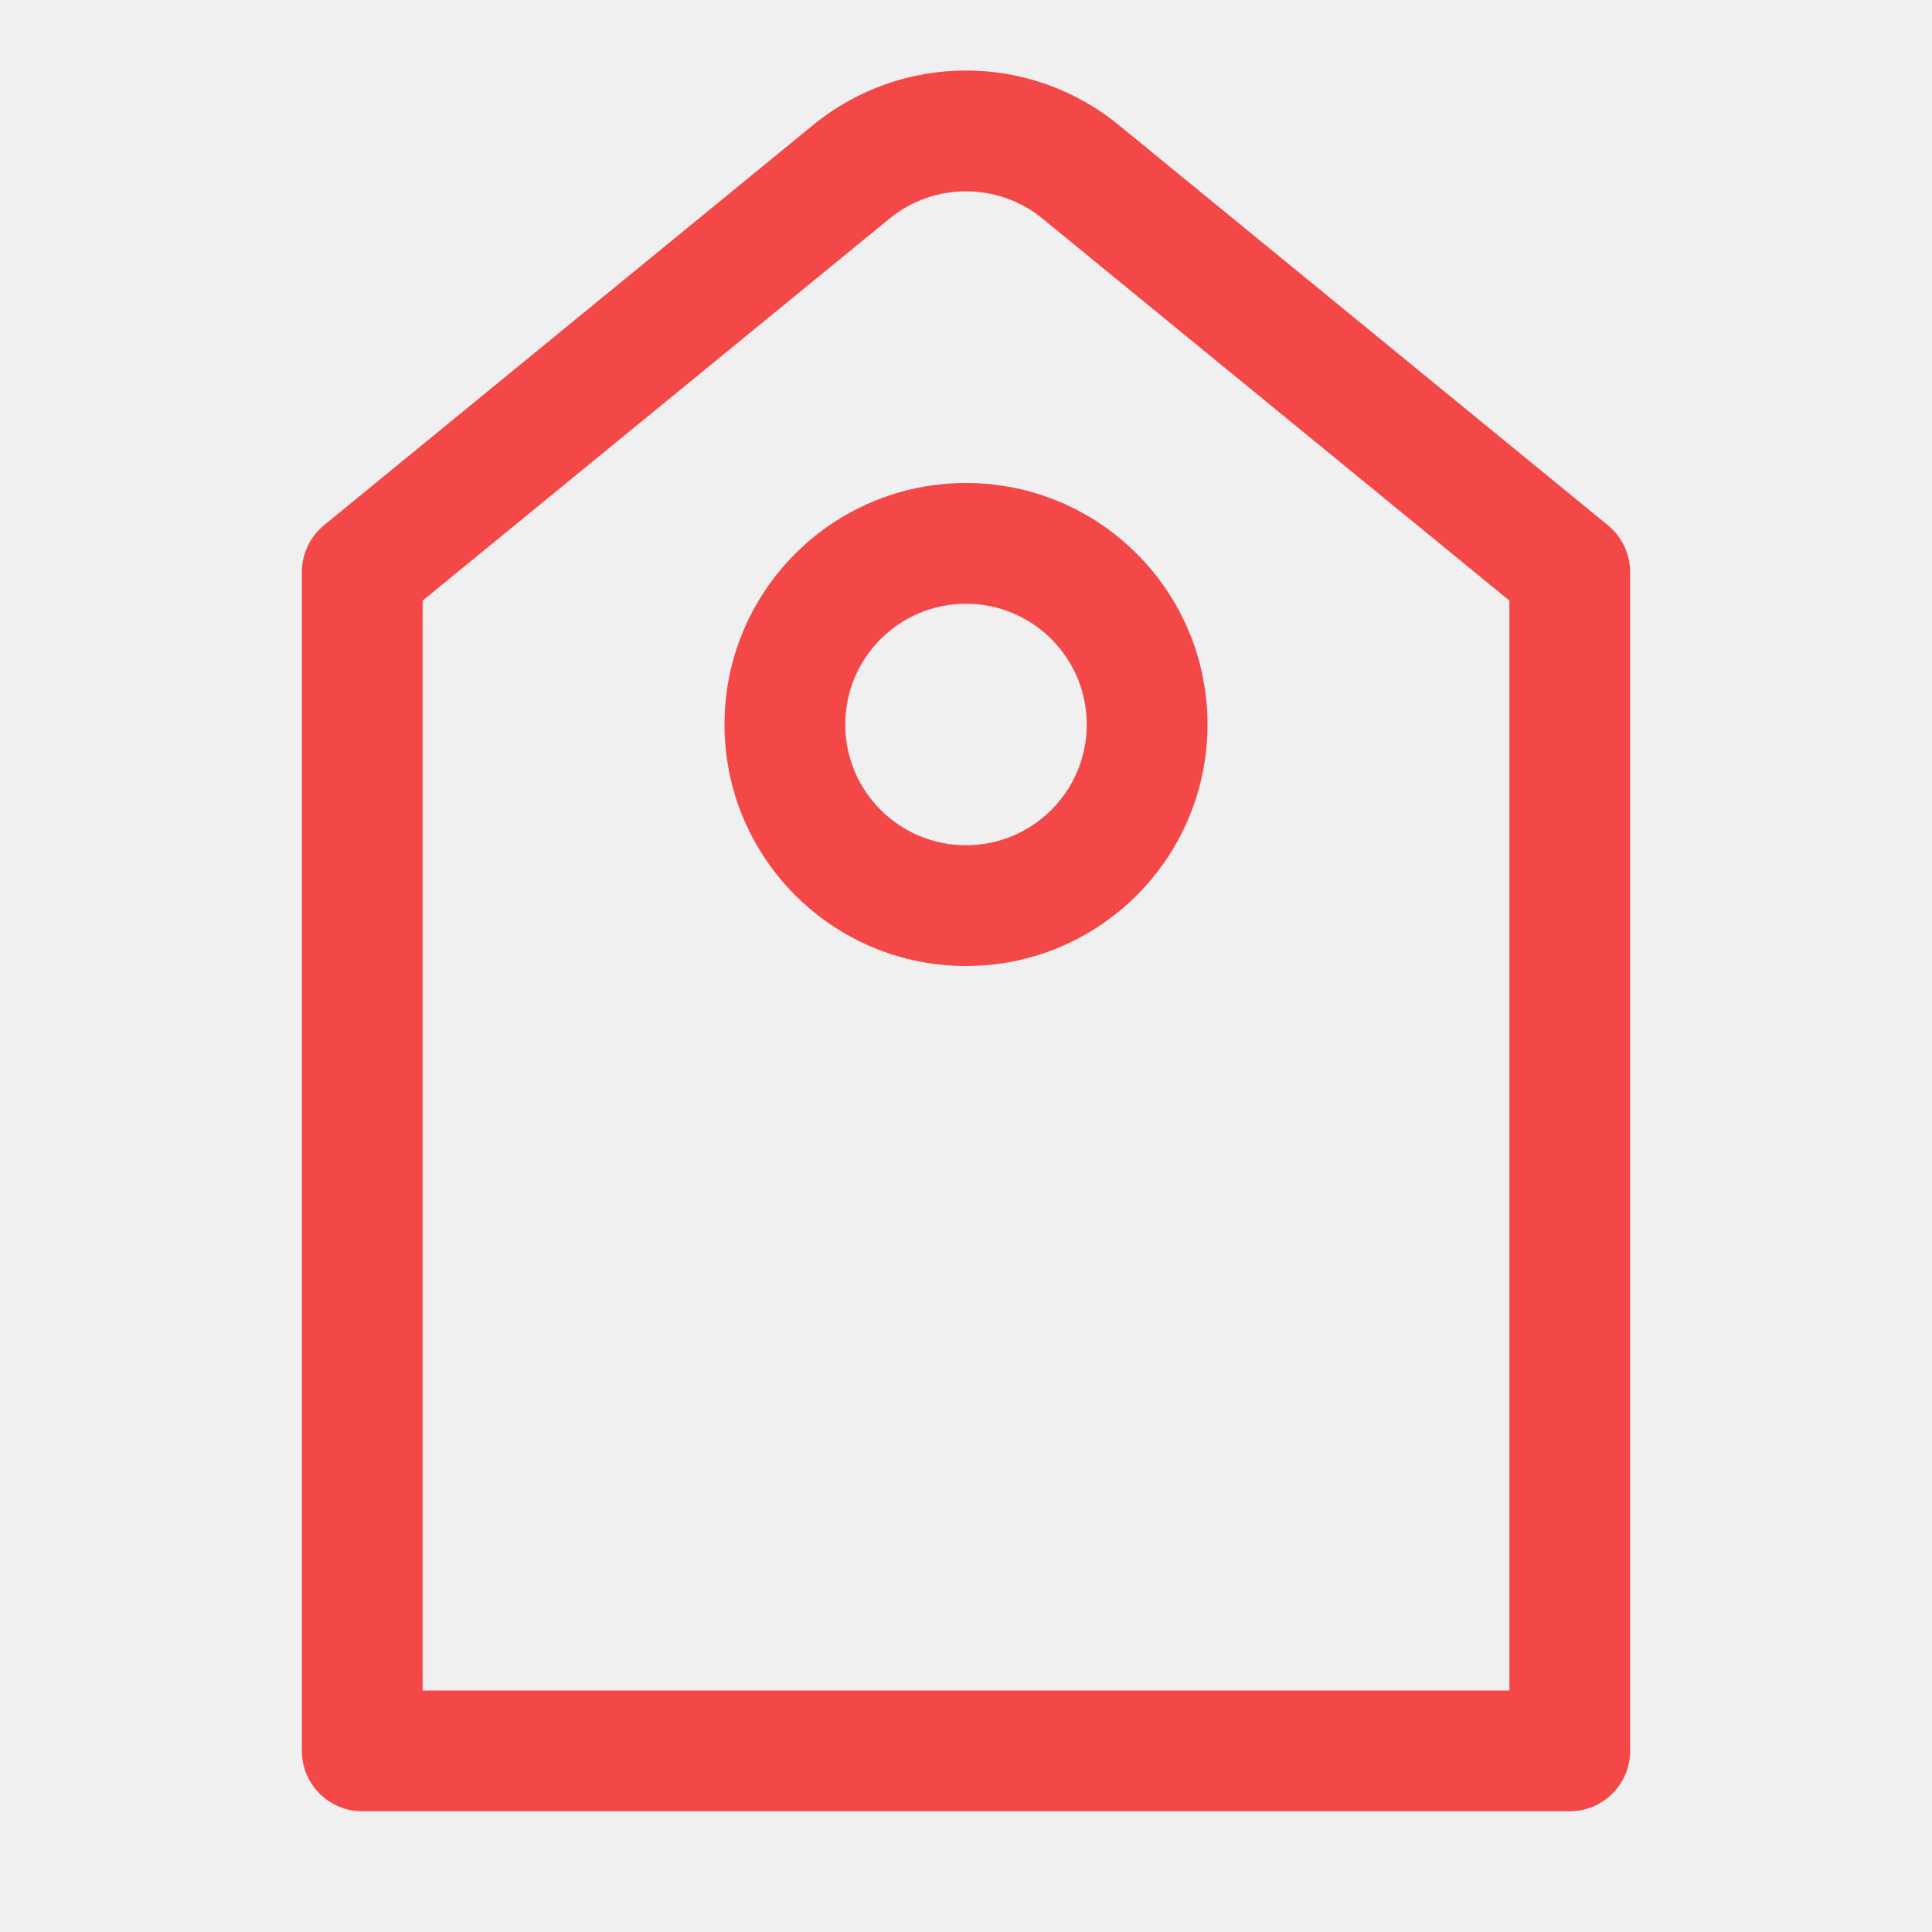
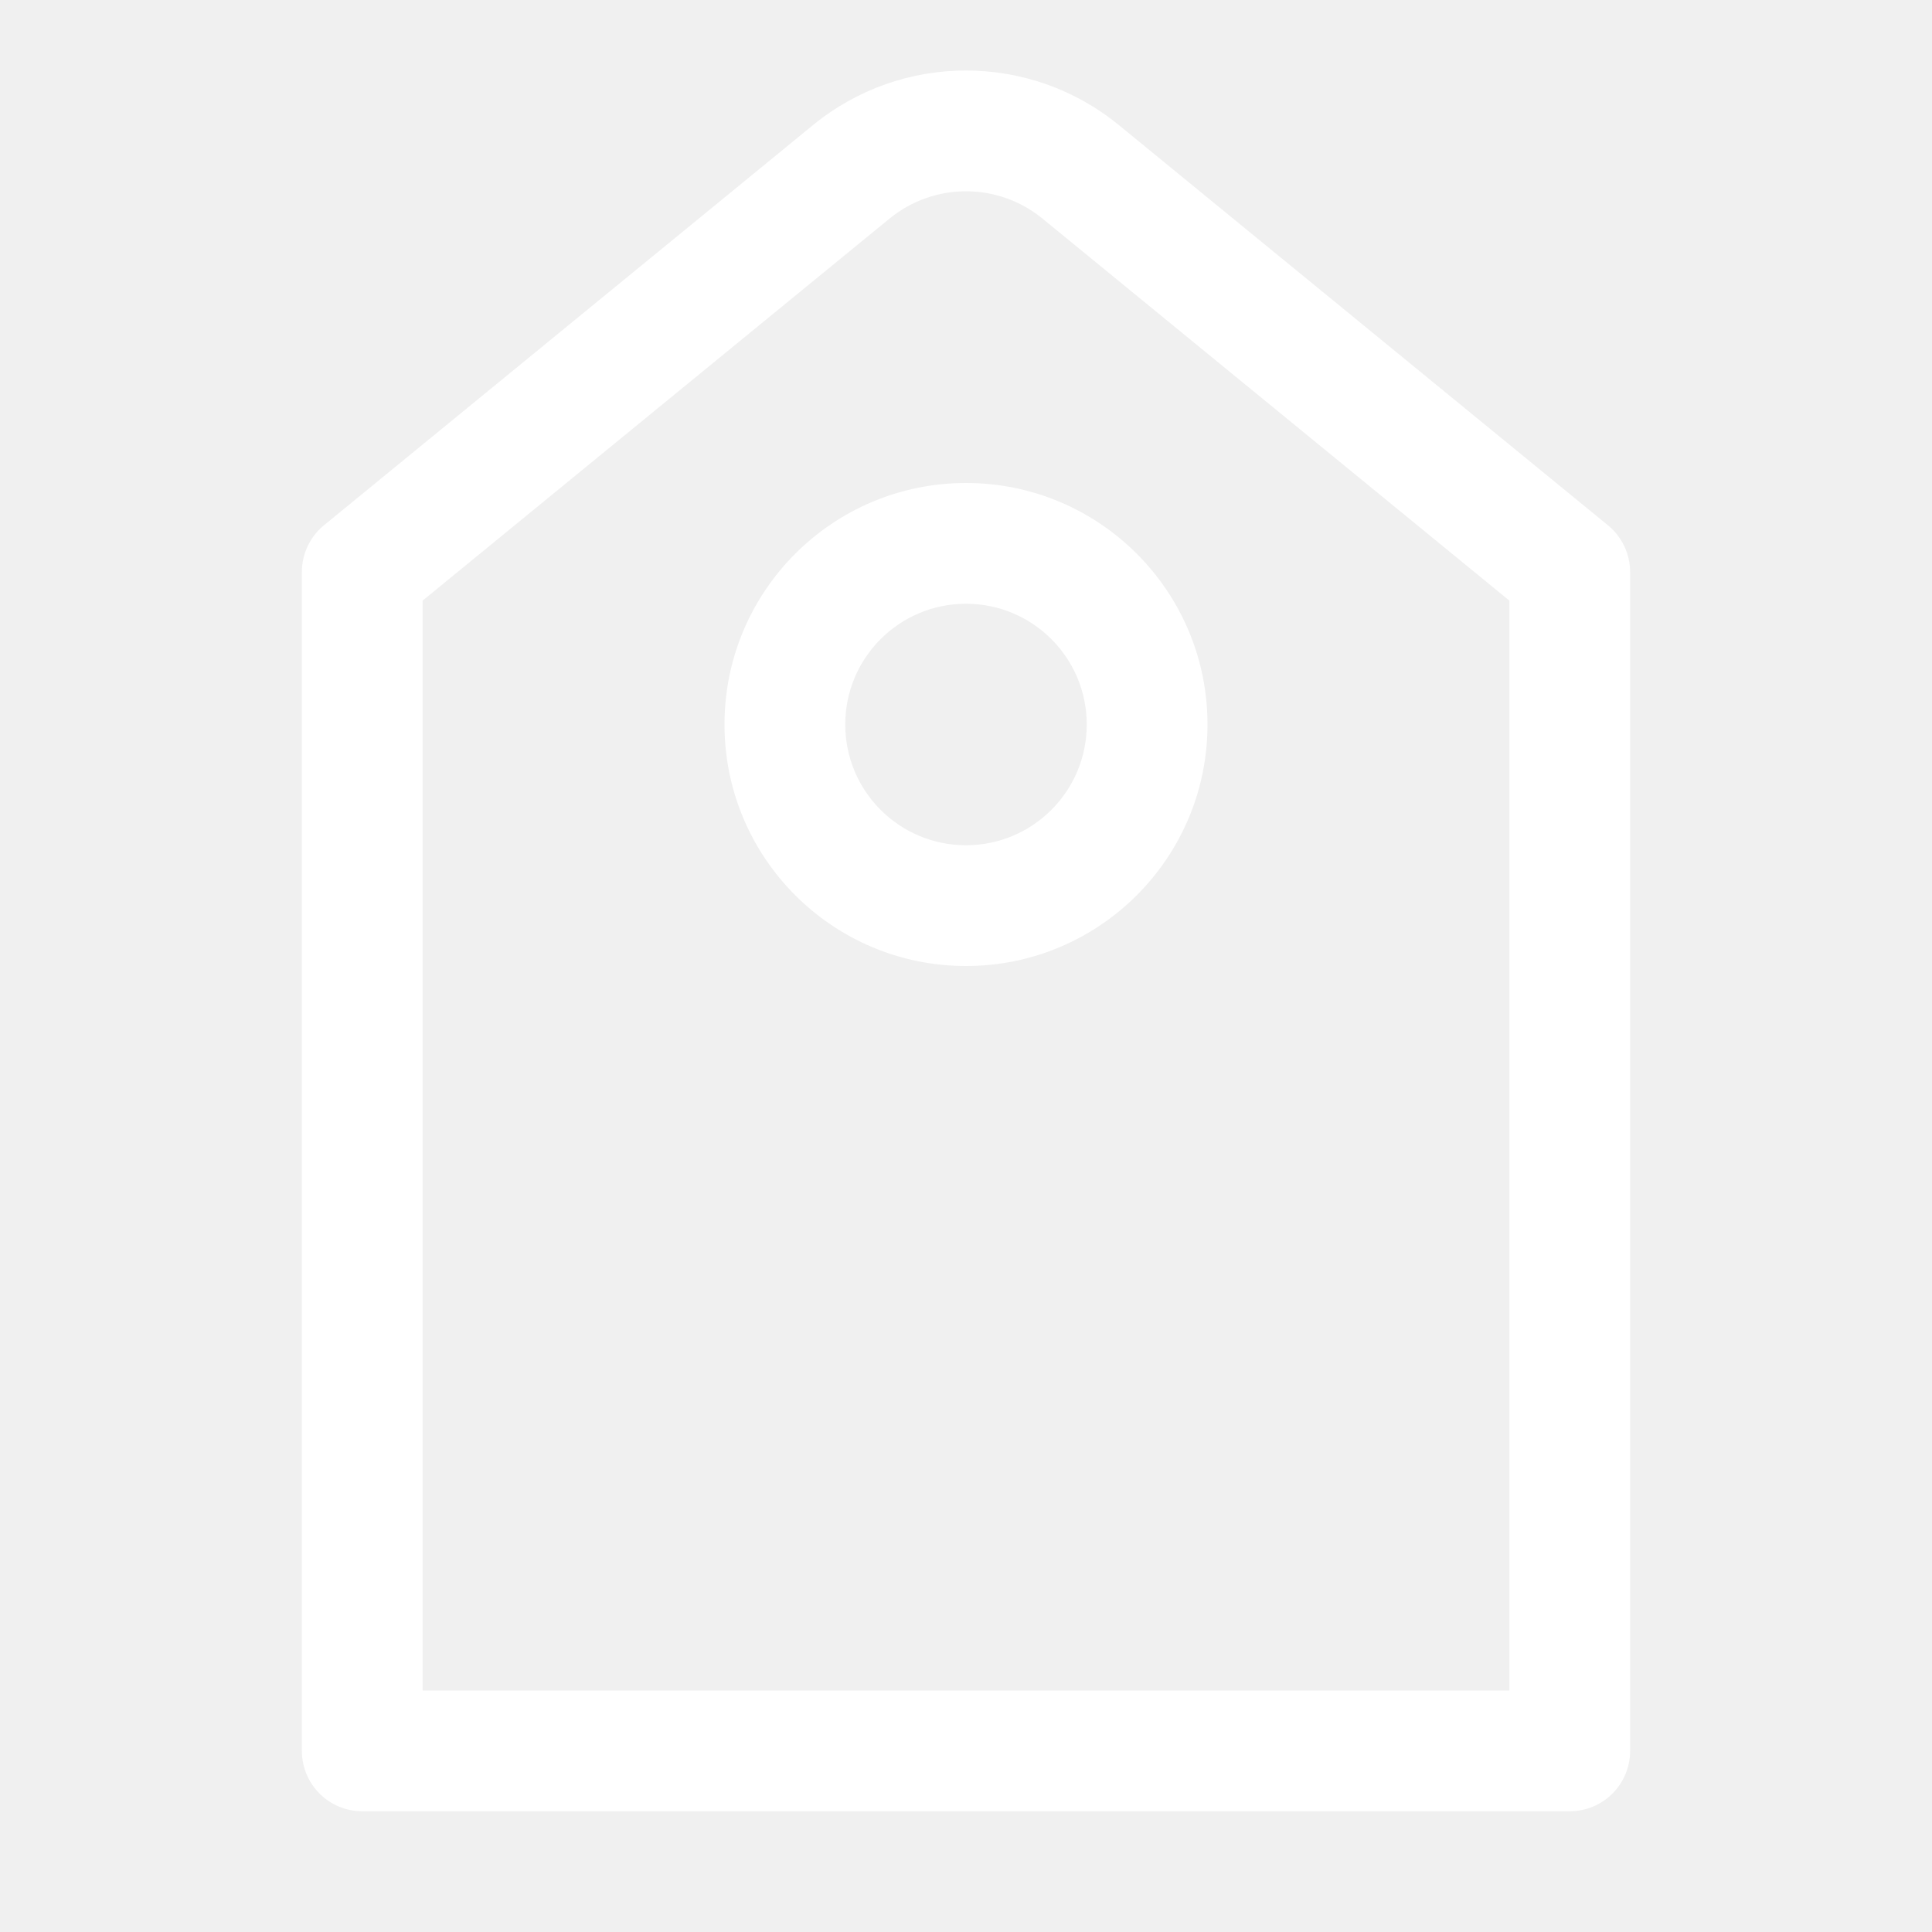
<svg xmlns="http://www.w3.org/2000/svg" width="800px" height="800px" viewBox="0 0 1024 1024">
-   <path fill="#f34748" d="M224 318.336V896h576V318.336L552.512 115.84a64 64 0 0 0-81.024 0L224 318.336zM593.024 66.304l259.2 212.096A32 32 0 0 1 864 303.168V928a32 32 0 0 1-32 32H192a32 32 0 0 1-32-32V303.168a32 32 0 0 1 11.712-24.768l259.2-212.096a128 128 0 0 1 162.112 0z" />
-   <path fill="#f34748" d="M512 448a64 64 0 1 0 0-128 64 64 0 0 0 0 128zm0 64a128 128 0 1 1 0-256 128 128 0 0 1 0 256z" />
+   <path fill="#fff" d="M224 318.336V896h576V318.336L552.512 115.84a64 64 0 0 0-81.024 0L224 318.336zM593.024 66.304l259.2 212.096A32 32 0 0 1 864 303.168V928a32 32 0 0 1-32 32H192a32 32 0 0 1-32-32V303.168a32 32 0 0 1 11.712-24.768l259.2-212.096a128 128 0 0 1 162.112 0z" />
+   <path fill="#fff" d="M512 448a64 64 0 1 0 0-128 64 64 0 0 0 0 128zm0 64a128 128 0 1 1 0-256 128 128 0 0 1 0 256z" />
</svg>
